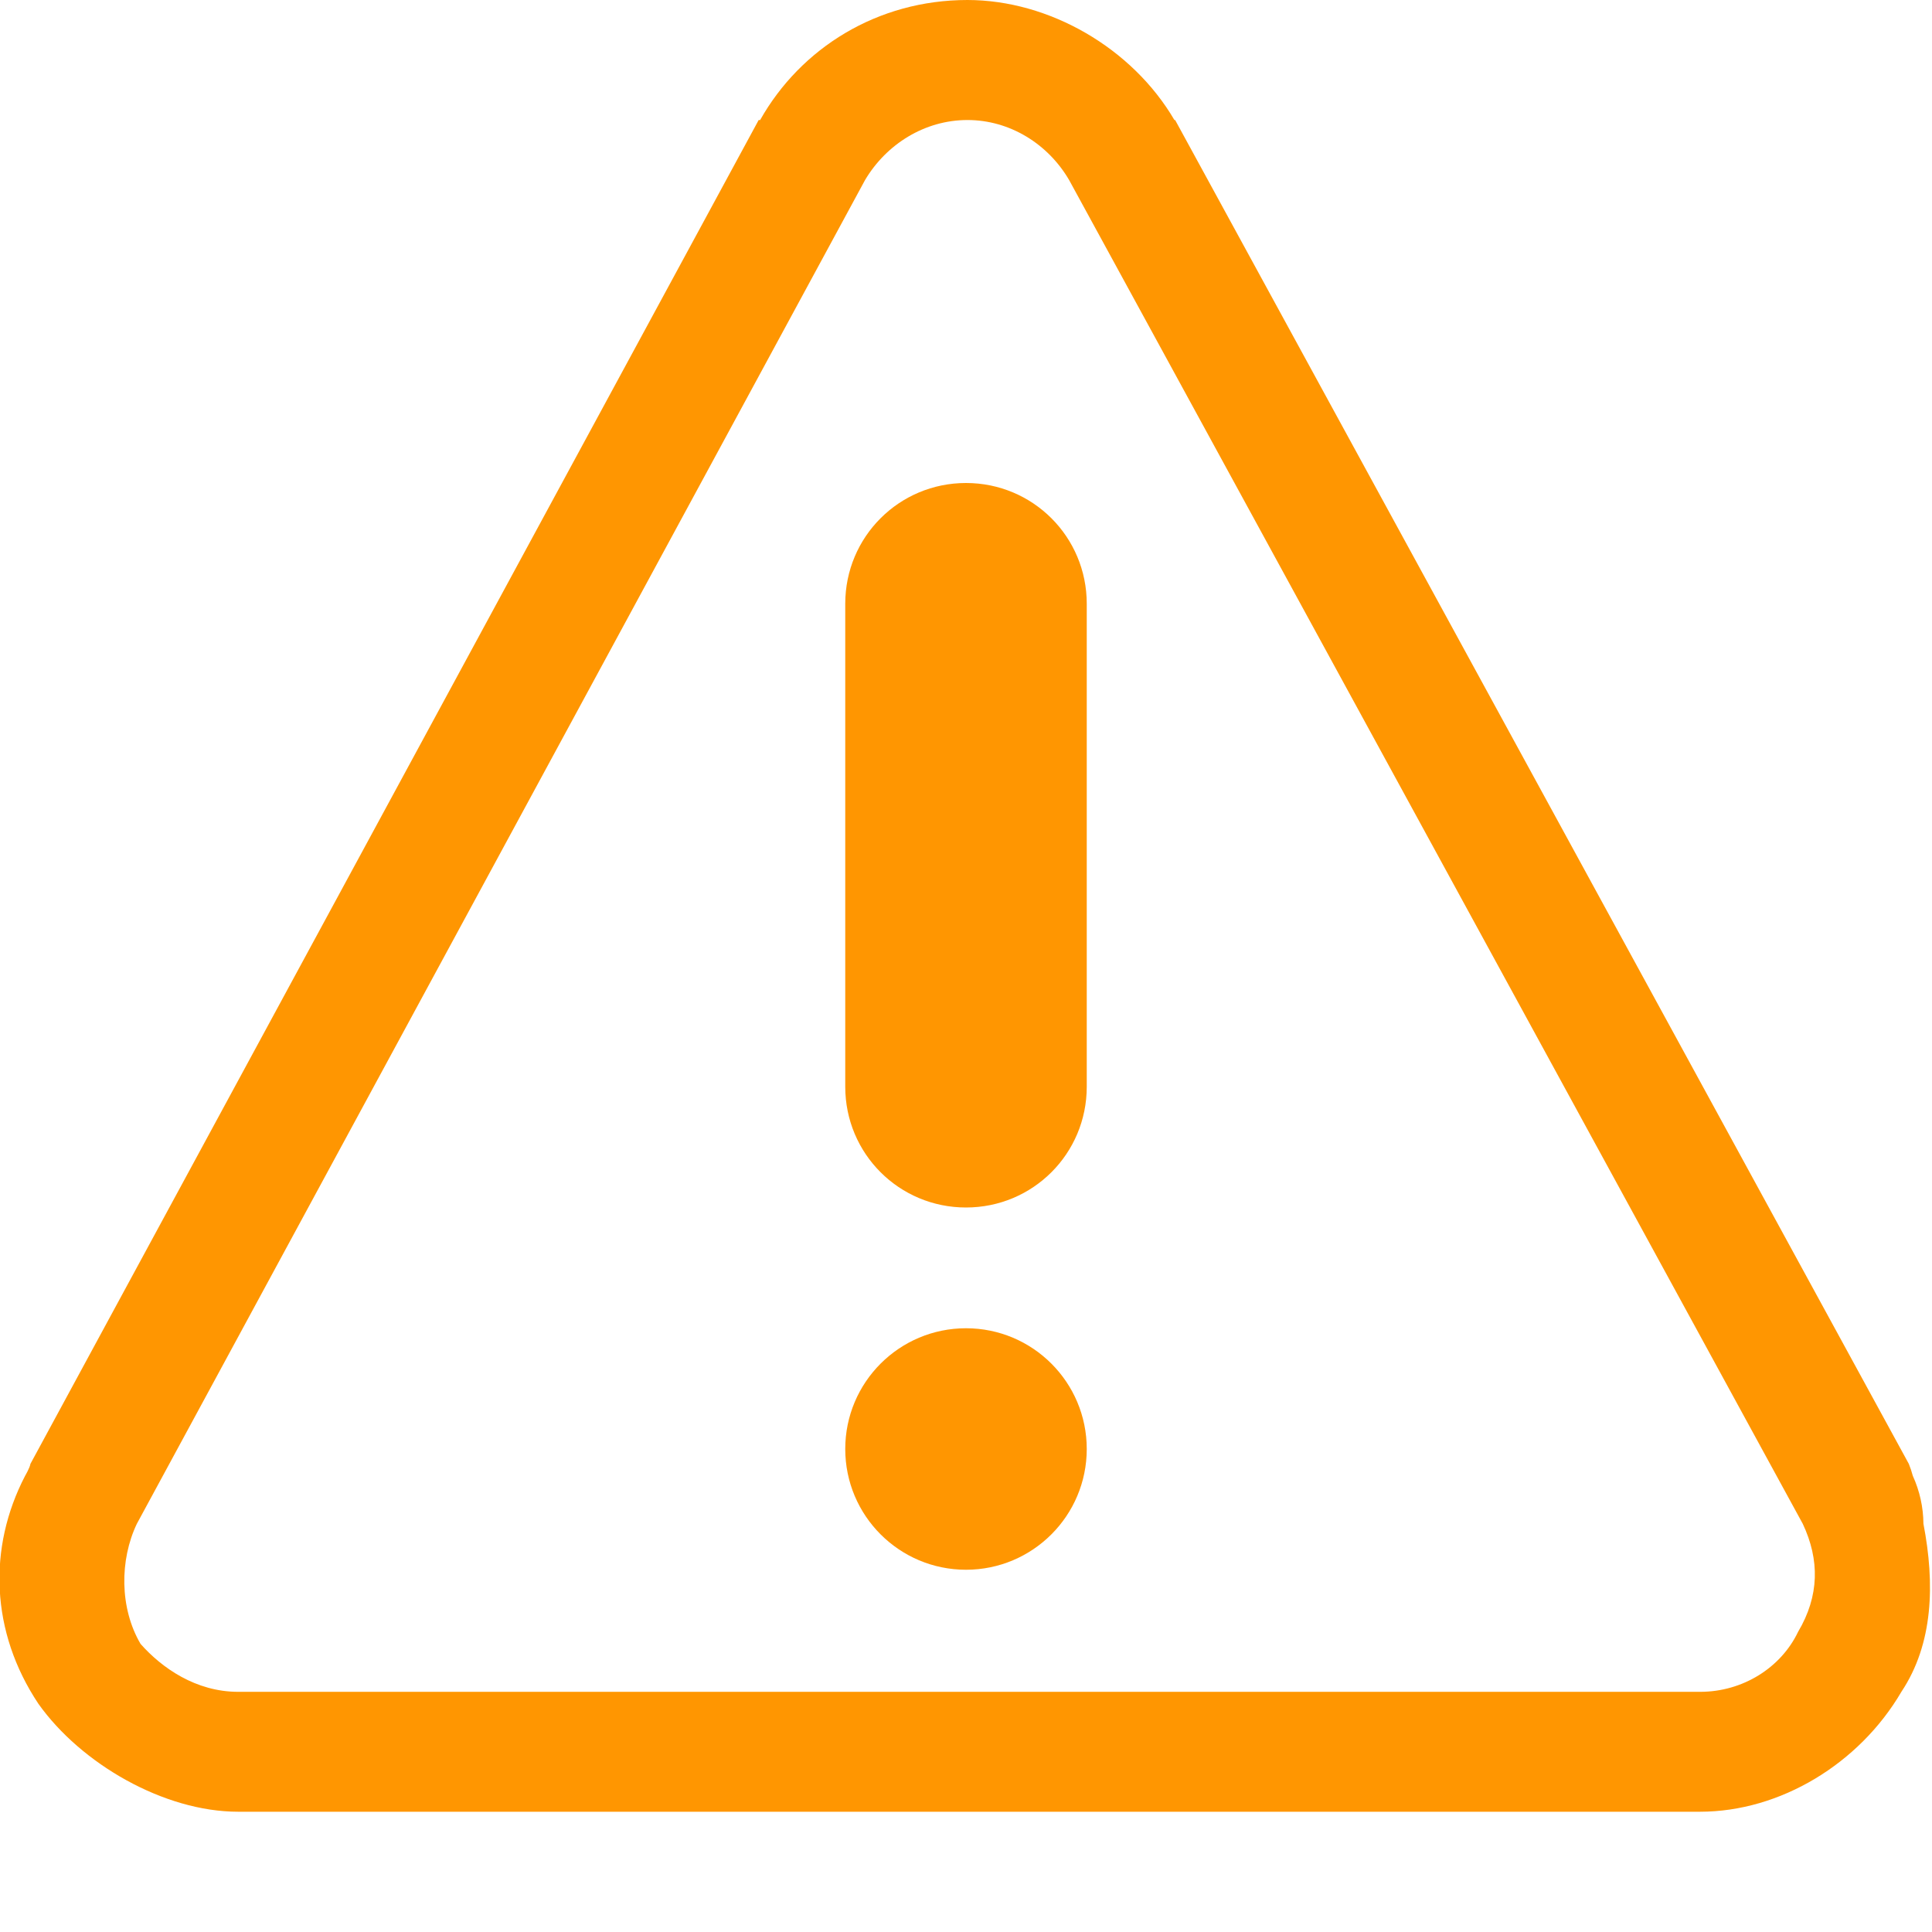
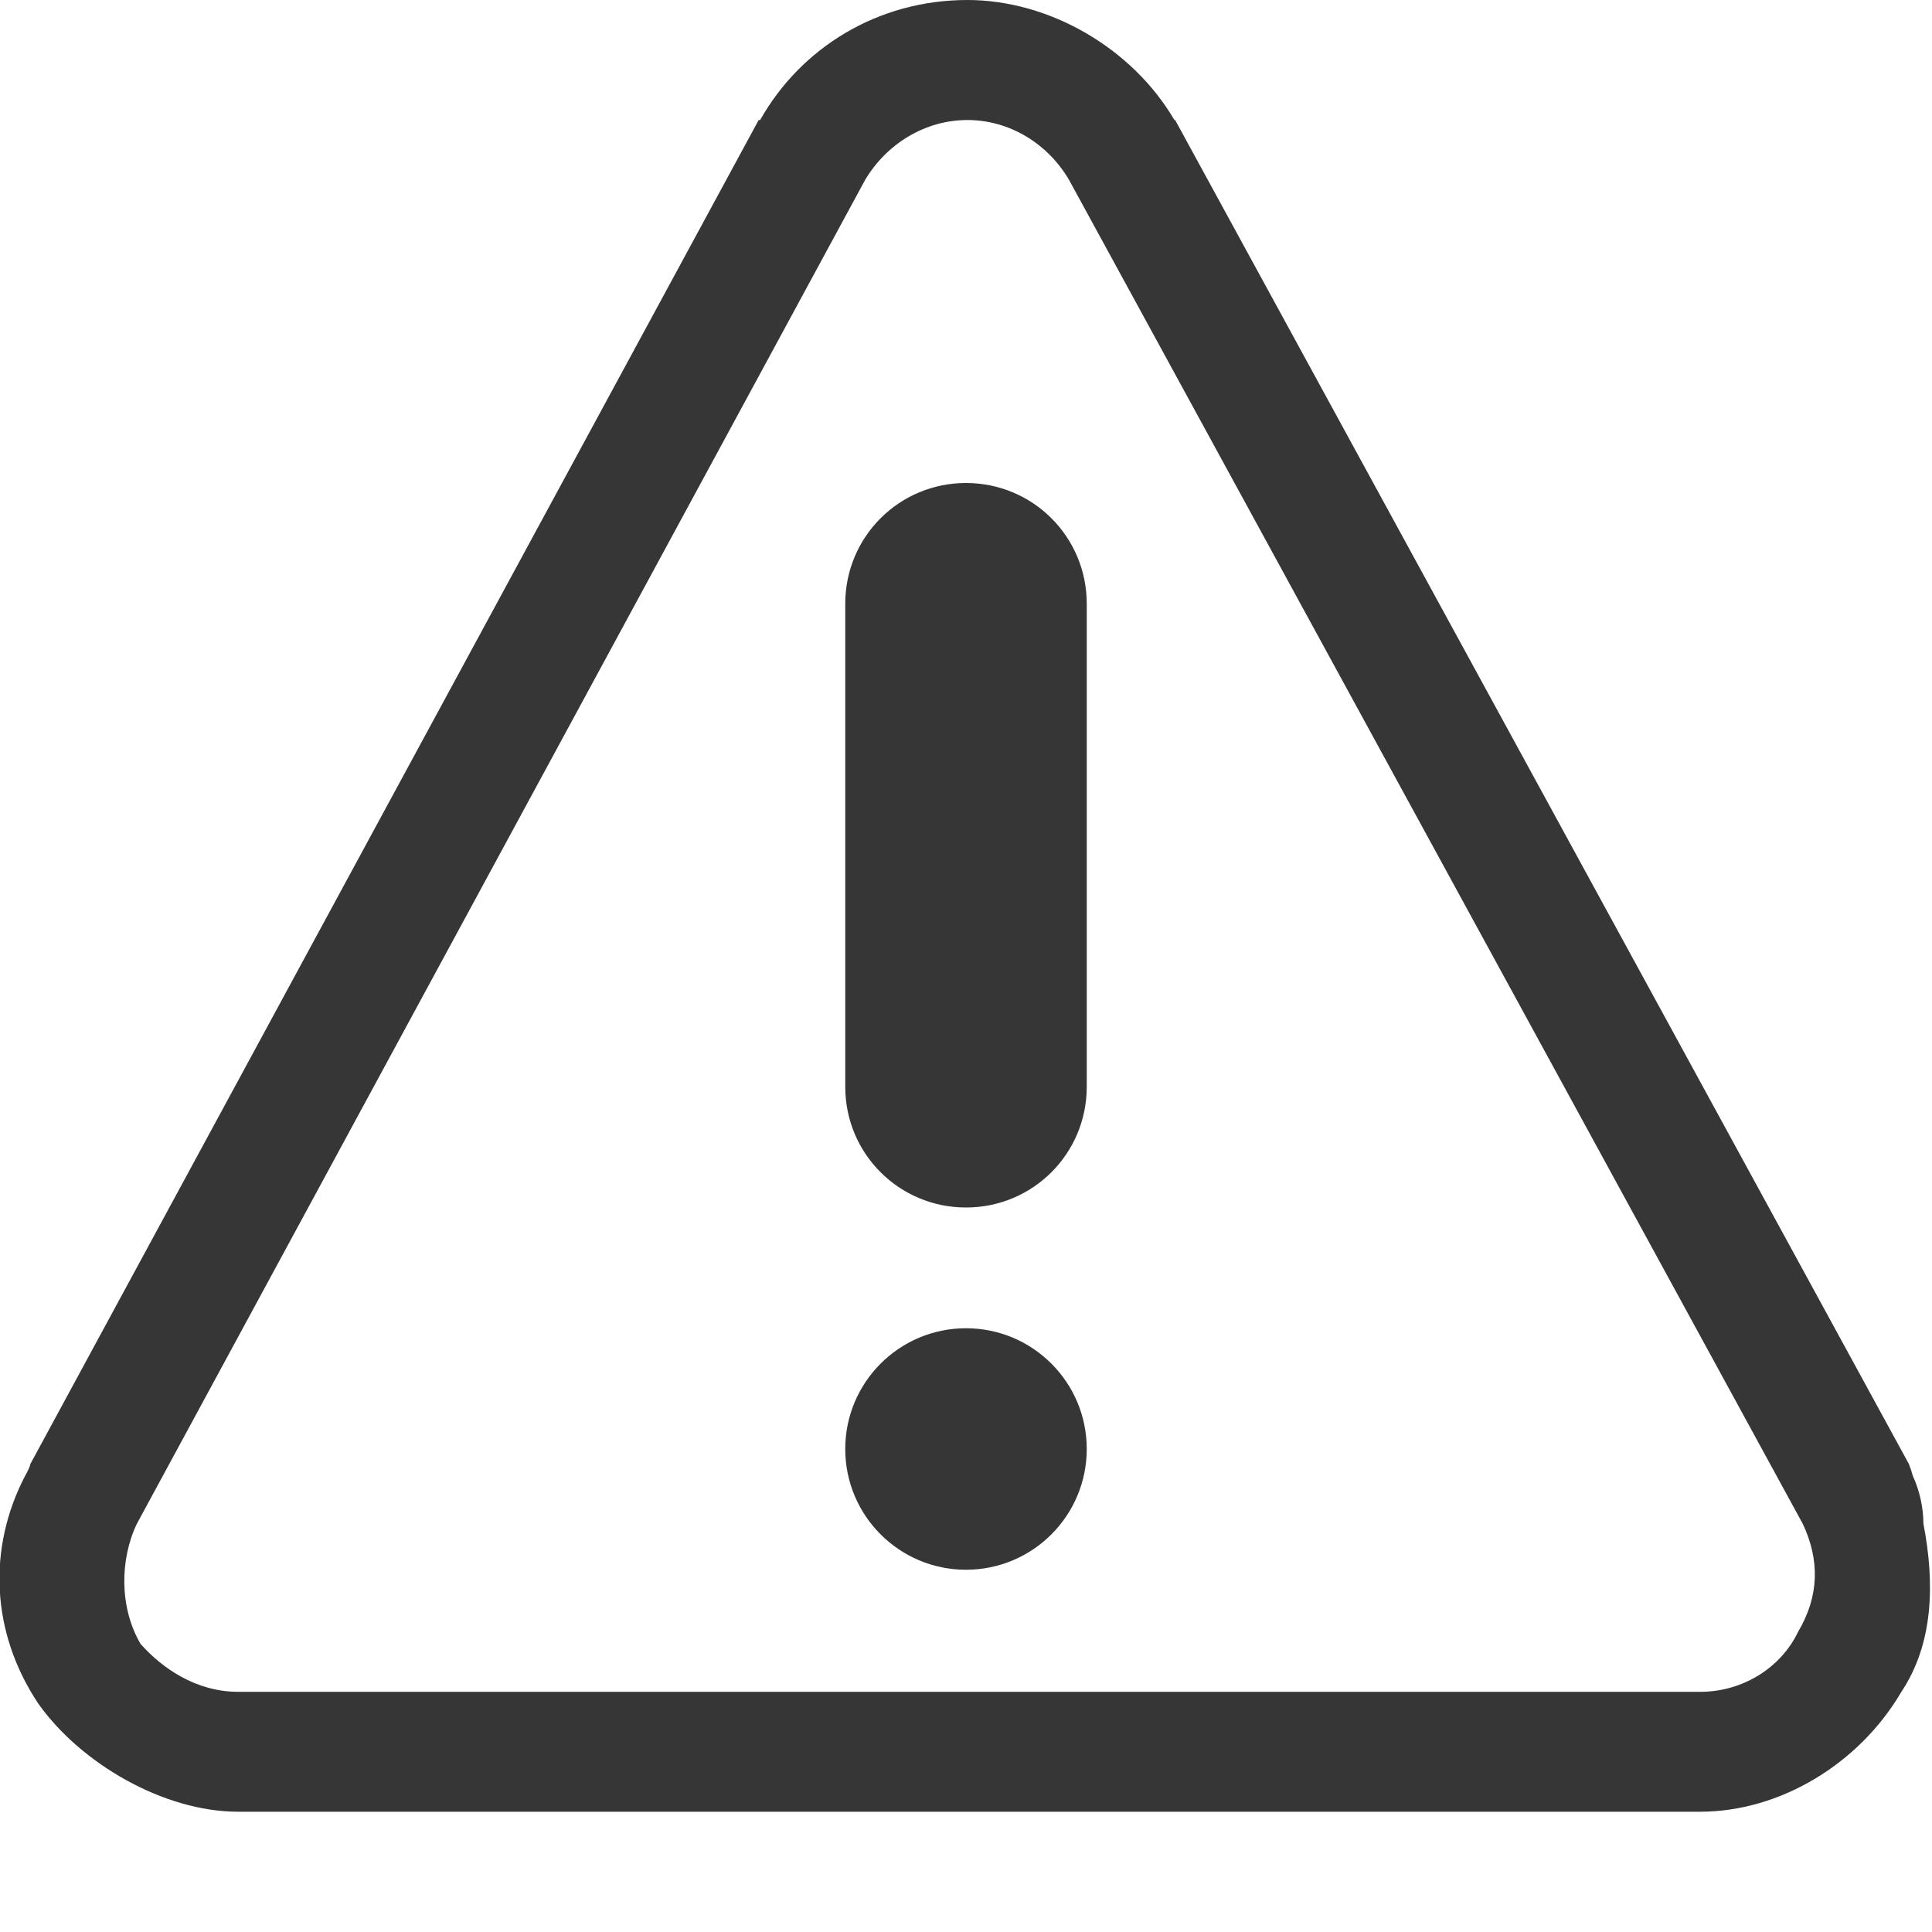
<svg xmlns="http://www.w3.org/2000/svg" width="16" height="16" version="1.1">
-   <g fill="#ff9601">
-     <path class="warning" d="m8.012 0c-0.745 0-1.38 0.397-1.717 0.994-0.004-2.274e-5 -0.008-2.274e-5 -0.012 0l-6.031 11.129c-0.005 0.033-0.044 0.099-0.044 0.099-0.31 0.596-0.287 1.292 0.11 1.888 0.353 0.497 1.04 0.894 1.654 0.894h12.107c0.663 0 1.319-0.397 1.668-0.994 0.264-0.397 0.278-0.894 0.182-1.391-0.001-0.137-0.031-0.272-0.088-0.397-0.009-0.034-0.02-0.067-0.033-0.099l-6.076-11.129c-0.002-5.69e-6 -0.004-5.69e-6 -0.006 0-0.349-0.596-1.036-0.994-1.715-0.994zm0 0.994c0.352 0 0.668 0.199 0.842 0.497l6.076 11.129c0.14 0.298 0.138 0.596-0.039 0.894-0.142 0.298-0.459 0.497-0.811 0.497h-12.107c-0.352 0-0.634-0.199-0.809-0.397-0.175-0.298-0.173-0.696-0.031-0.994l6.031-11.129c0.177-0.298 0.495-0.497 0.848-0.497z" />
-     <path class="warning" d="m8 4c0.554 0 1 0.446 1 1v4c0 0.554-0.446 1-1 1s-1-0.446-1-1v-4c0-0.554 0.446-1 1-1z" />
-     <path class="warning" d="m9 12a1 1 0 0 1-1 1 1 1 0 0 1-1-1 1 1 0 0 1 1-1 1 1 0 0 1 1 1z" />
-   </g>
+   <path class="warning" d="m8.012 0c-0.745 0-1.38 0.397-1.717 0.994-0.004-2.274e-5 -0.008-2.274e-5 -0.012 0l-6.031 11.129c-0.005 0.033-0.044 0.099-0.044 0.099-0.31 0.596-0.287 1.292 0.11 1.888 0.353 0.497 1.04 0.894 1.654 0.894h12.107c0.663 0 1.319-0.397 1.668-0.994 0.264-0.397 0.278-0.894 0.182-1.391-0.001-0.137-0.031-0.272-0.088-0.397-0.009-0.034-0.02-0.067-0.033-0.099l-6.076-11.129c-0.002-5.69e-6 -0.004-5.69e-6 -0.006 0-0.349-0.596-1.036-0.994-1.715-0.994zm0 0.994c0.352 0 0.668 0.199 0.842 0.497l6.076 11.129c0.14 0.298 0.138 0.596-0.039 0.894-0.142 0.298-0.459 0.497-0.811 0.497h-12.107c-0.352 0-0.634-0.199-0.809-0.397-0.175-0.298-0.173-0.696-0.031-0.994l6.031-11.129c0.177-0.298 0.495-0.497 0.848-0.497z" fill="#363636" />
+   <path class="warning" d="m8 4c0.554 0 1 0.446 1 1v4c0 0.554-0.446 1-1 1s-1-0.446-1-1v-4c0-0.554 0.446-1 1-1z" fill="#363636" />
+   <path class="warning" d="m9 12a1 1 0 0 1-1 1 1 1 0 0 1-1-1 1 1 0 0 1 1-1 1 1 0 0 1 1 1z" fill="#363636" />
</svg>
